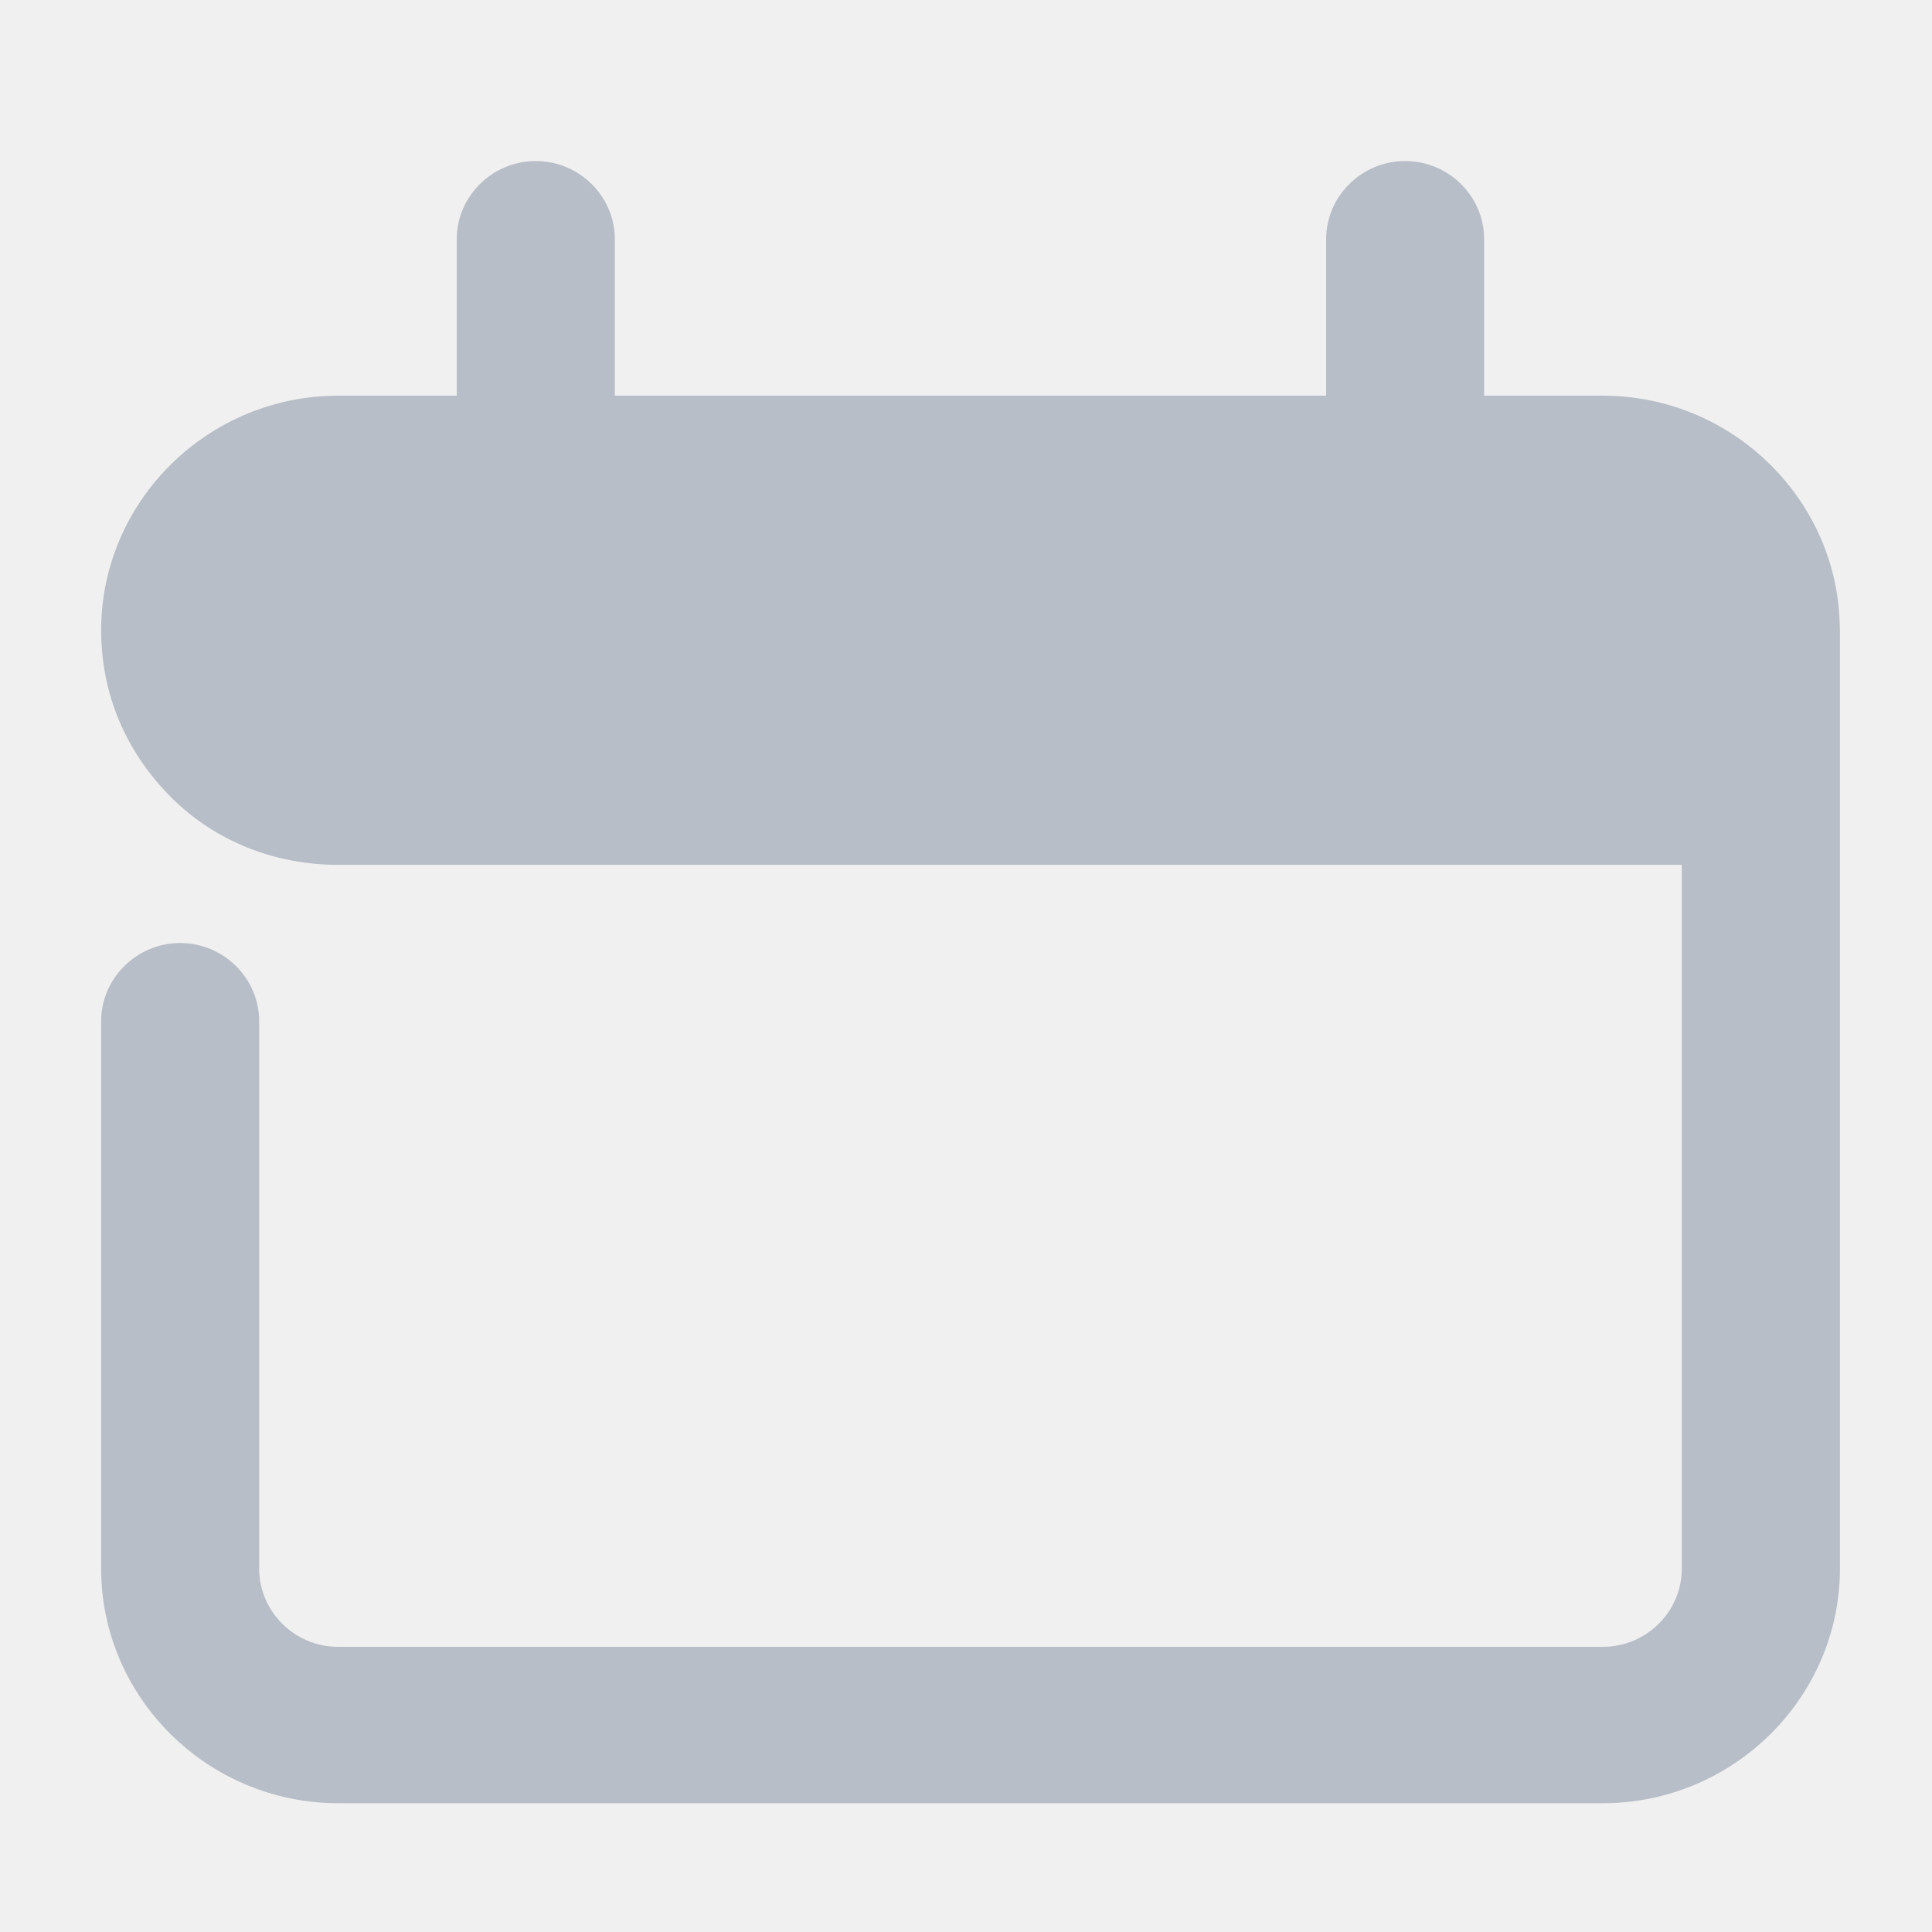
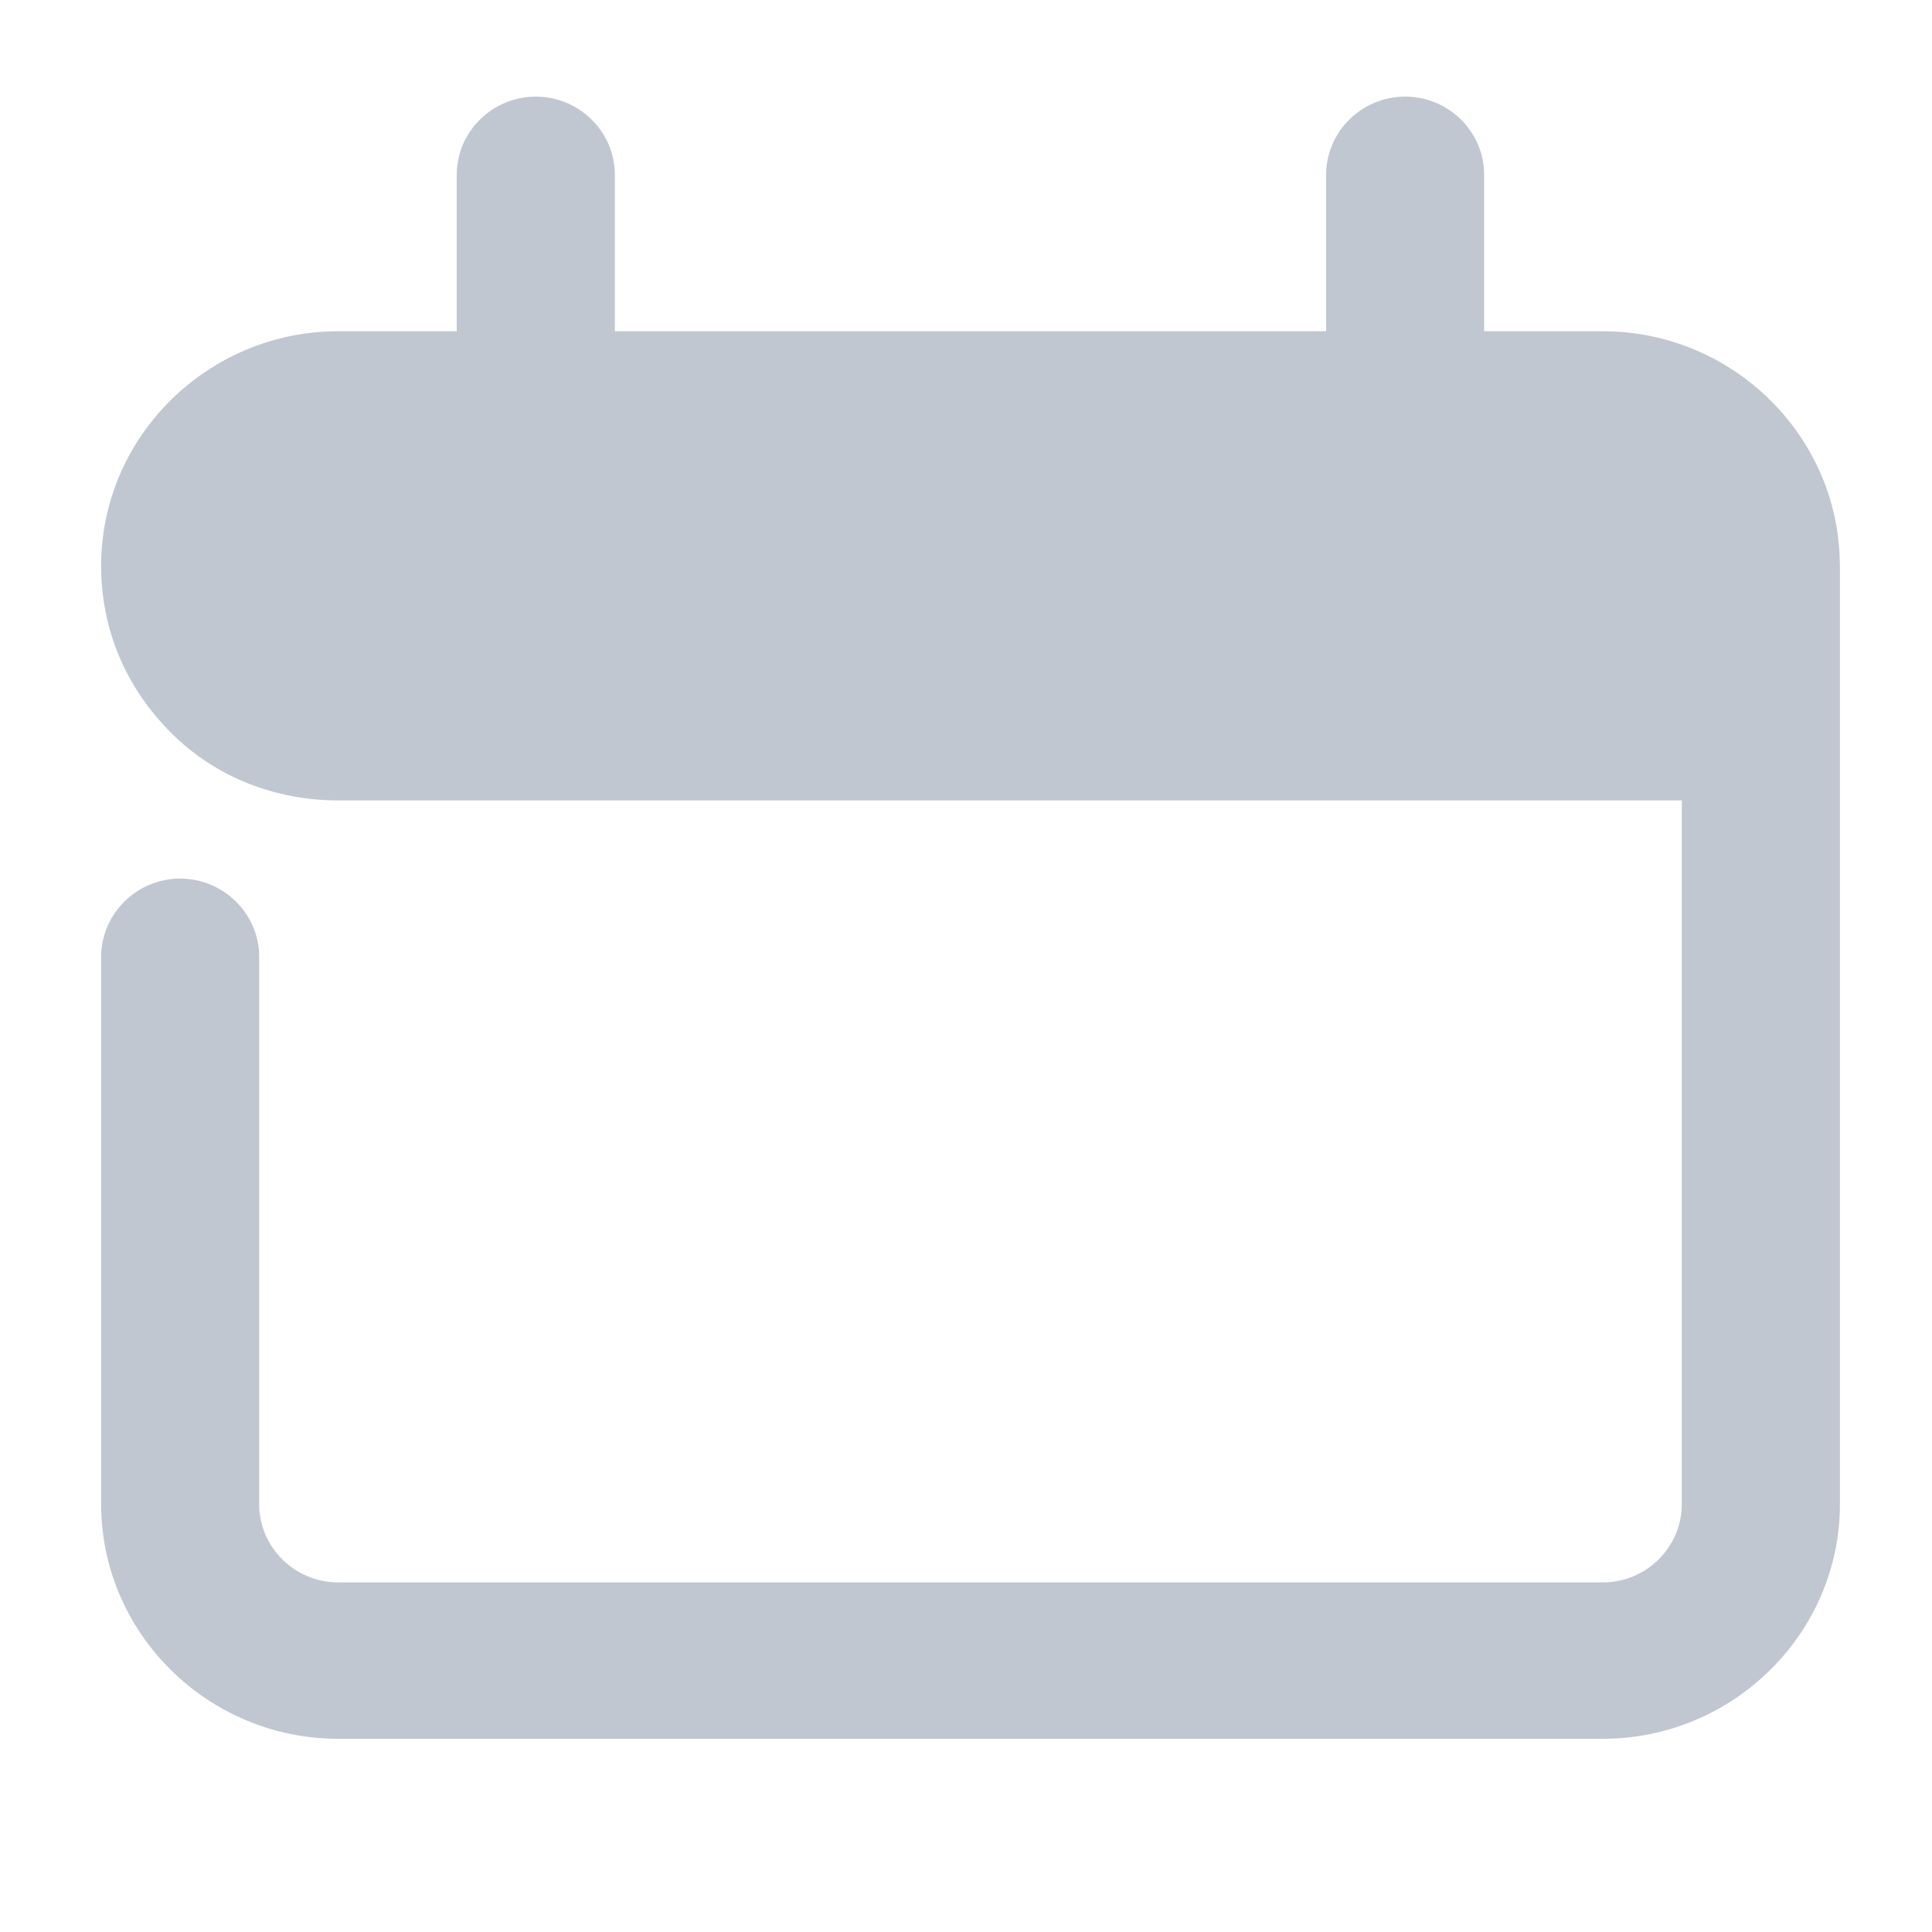
<svg xmlns="http://www.w3.org/2000/svg" width="20" height="20" viewBox="0 0 20 20" fill="none">
-   <g opacity="0.4">
-     <path d="M19.047 6.524V16.238C19.047 17.574 17.942 18.667 16.592 18.667H3.501C2.151 18.667 1.047 17.574 1.047 16.238V10.572C1.047 10.127 1.415 9.762 1.865 9.762C2.315 9.762 2.683 10.127 2.683 10.572V16.238C2.683 16.684 3.051 17.048 3.501 17.048H16.592C17.042 17.048 17.41 16.684 17.41 16.238L17.41 8.953H3.501C2.847 8.953 2.233 8.71 1.783 8.265C1.292 7.779 1.047 7.172 1.047 6.524C1.047 5.188 2.151 4.096 3.501 4.096H4.728V2.476C4.728 2.031 5.097 1.667 5.546 1.667C5.996 1.667 6.365 2.031 6.365 2.476V4.096H13.728L13.728 2.476C13.728 2.031 14.096 1.667 14.546 1.667C14.996 1.667 15.364 2.031 15.364 2.476V4.096H16.592C17.942 4.096 19.046 5.188 19.046 6.524H19.047Z" fill="#64748B" />
-   </g>
+   <rect width="20" height="20" fill="white" />
+   <path opacity="0.4" d="M19.047 5.857V15.571C19.047 16.907 17.942 18 16.592 18H3.501C2.151 18 1.047 16.907 1.047 15.571V9.905C1.047 9.46 1.415 9.095 1.865 9.095C2.315 9.095 2.683 9.46 2.683 9.905V15.571C2.683 16.017 3.051 16.381 3.501 16.381H16.592C17.042 16.381 17.41 16.017 17.41 15.571L17.41 8.286H3.501C2.847 8.286 2.233 8.043 1.783 7.598C1.292 7.112 1.047 6.505 1.047 5.857C1.047 4.521 2.151 3.429 3.501 3.429H4.728V1.809C4.728 1.364 5.097 1 5.546 1C5.996 1 6.365 1.364 6.365 1.809V3.429H13.728L13.728 1.809C13.728 1.364 14.096 1 14.546 1C14.996 1 15.364 1.364 15.364 1.809V3.429H16.592C17.942 3.429 19.046 4.521 19.046 5.857H19.047Z" fill="#64748B" />
</svg>
